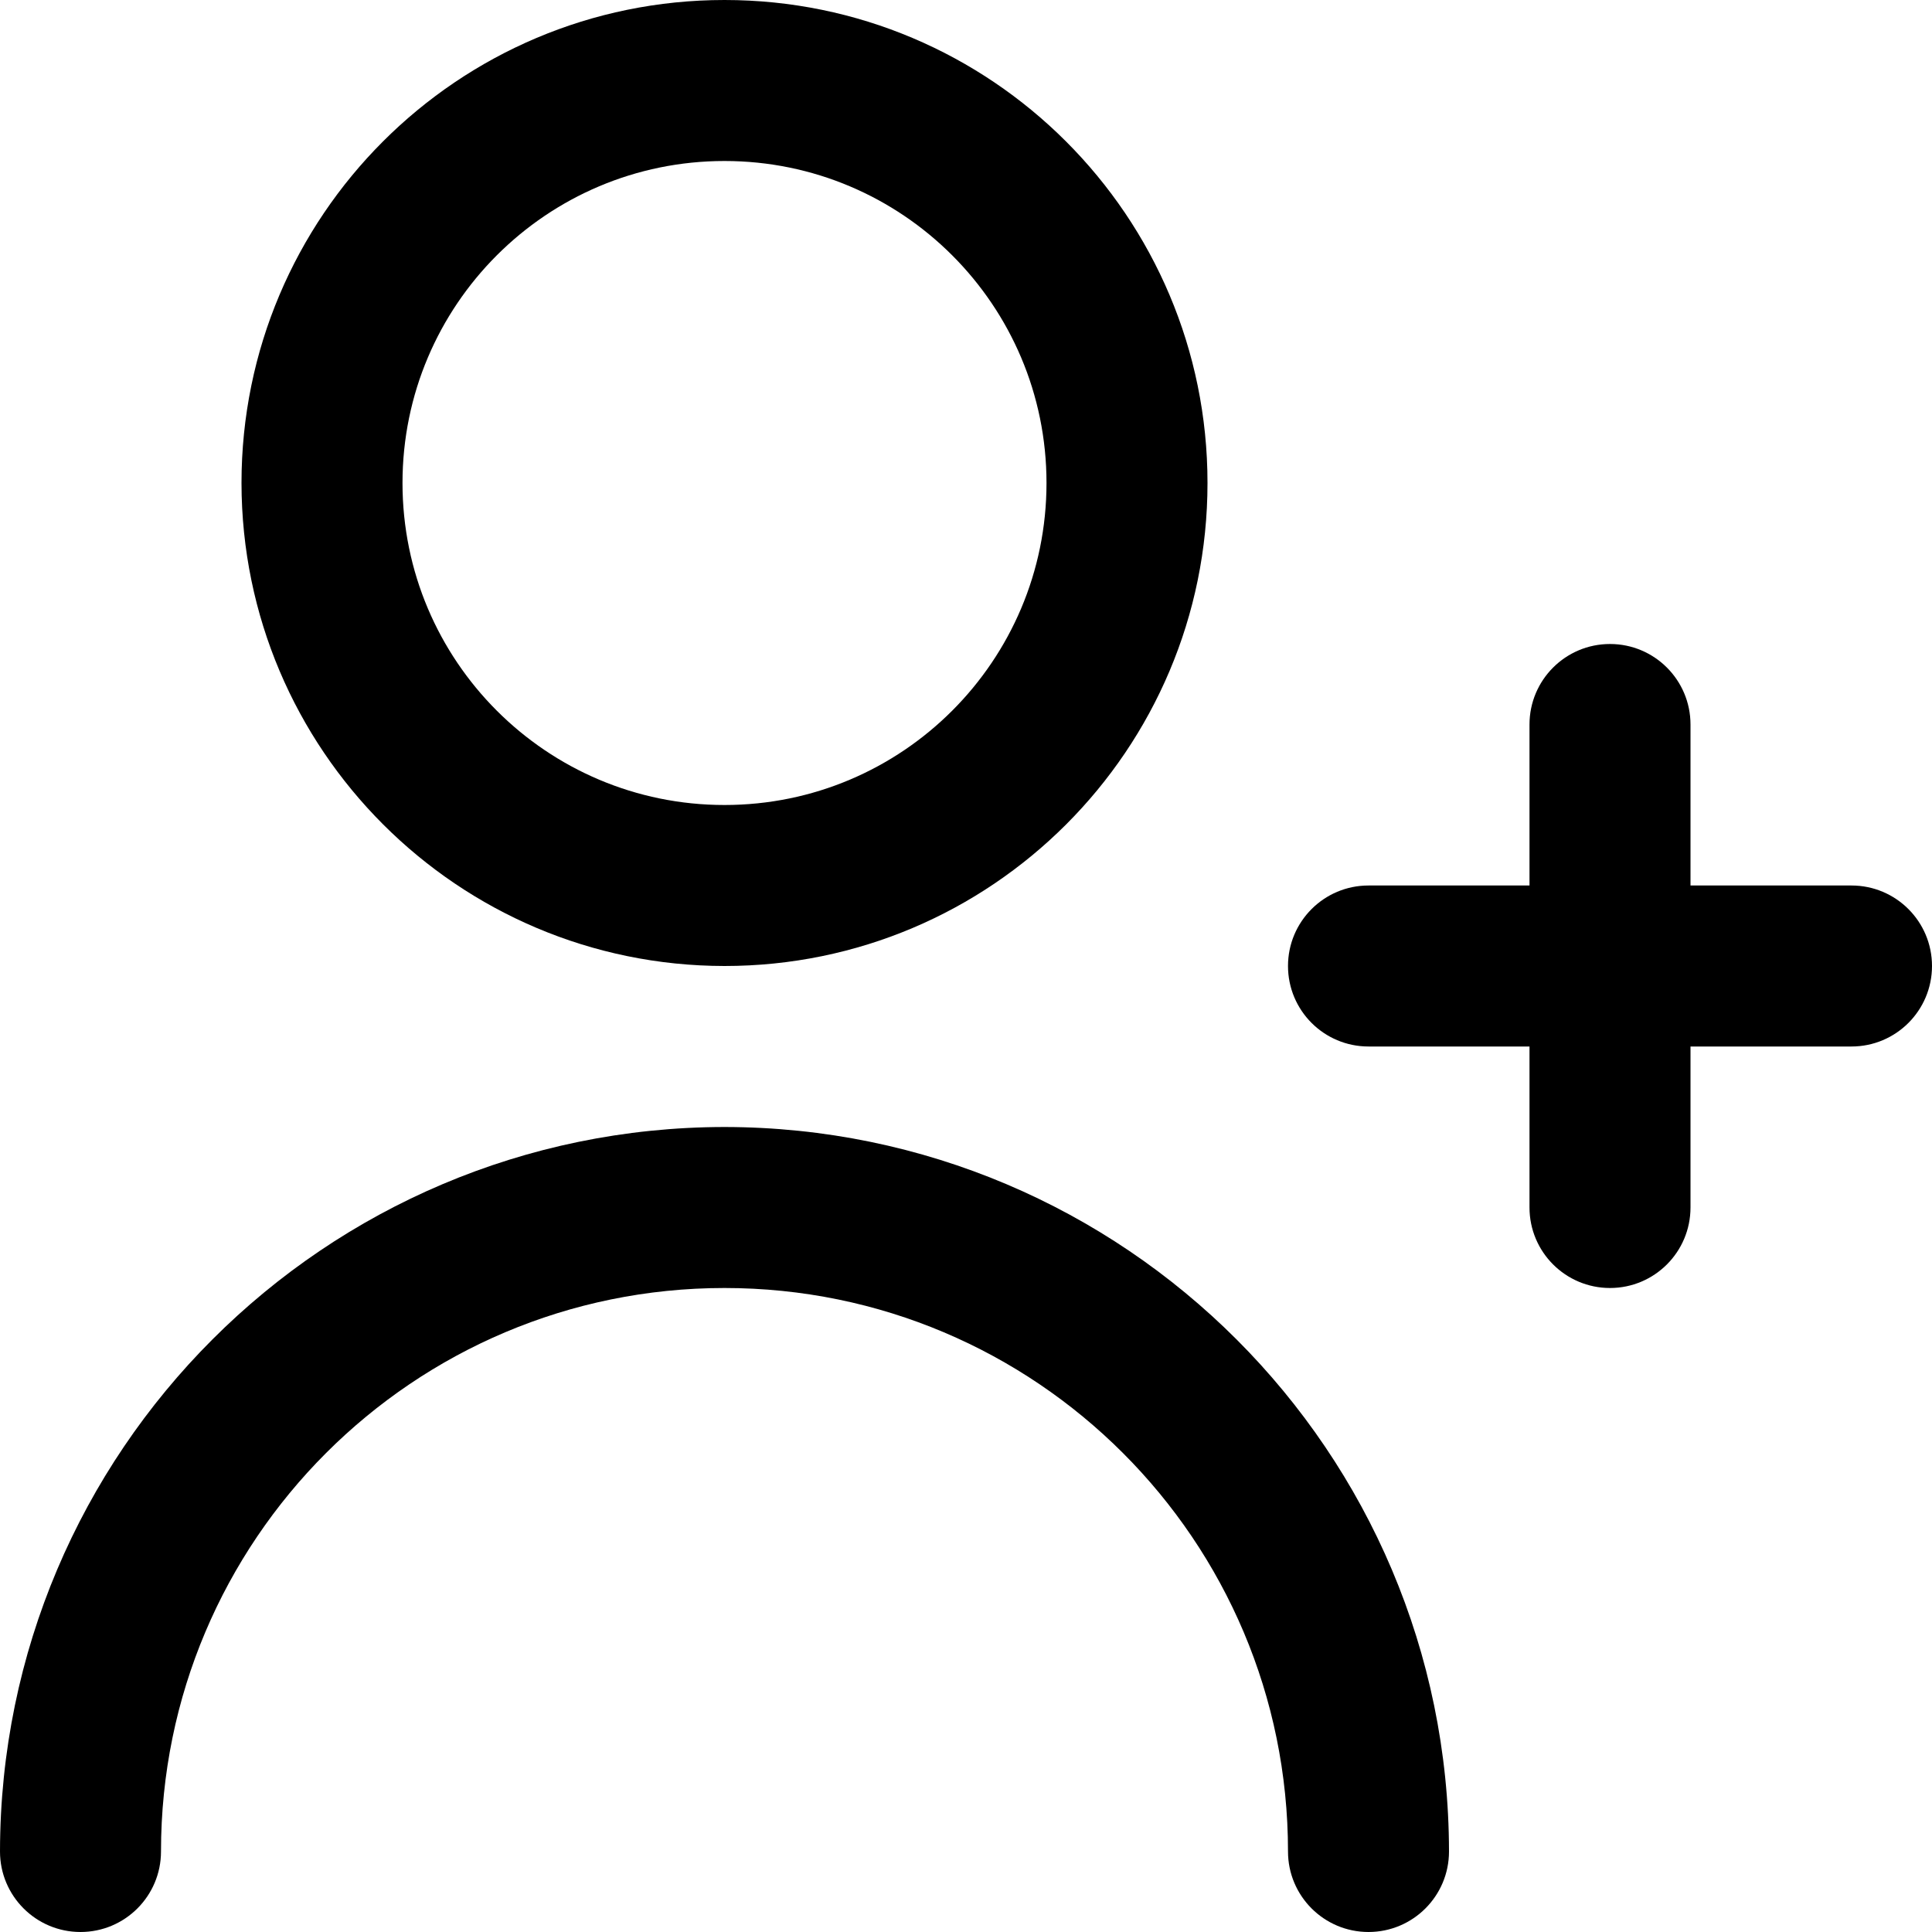
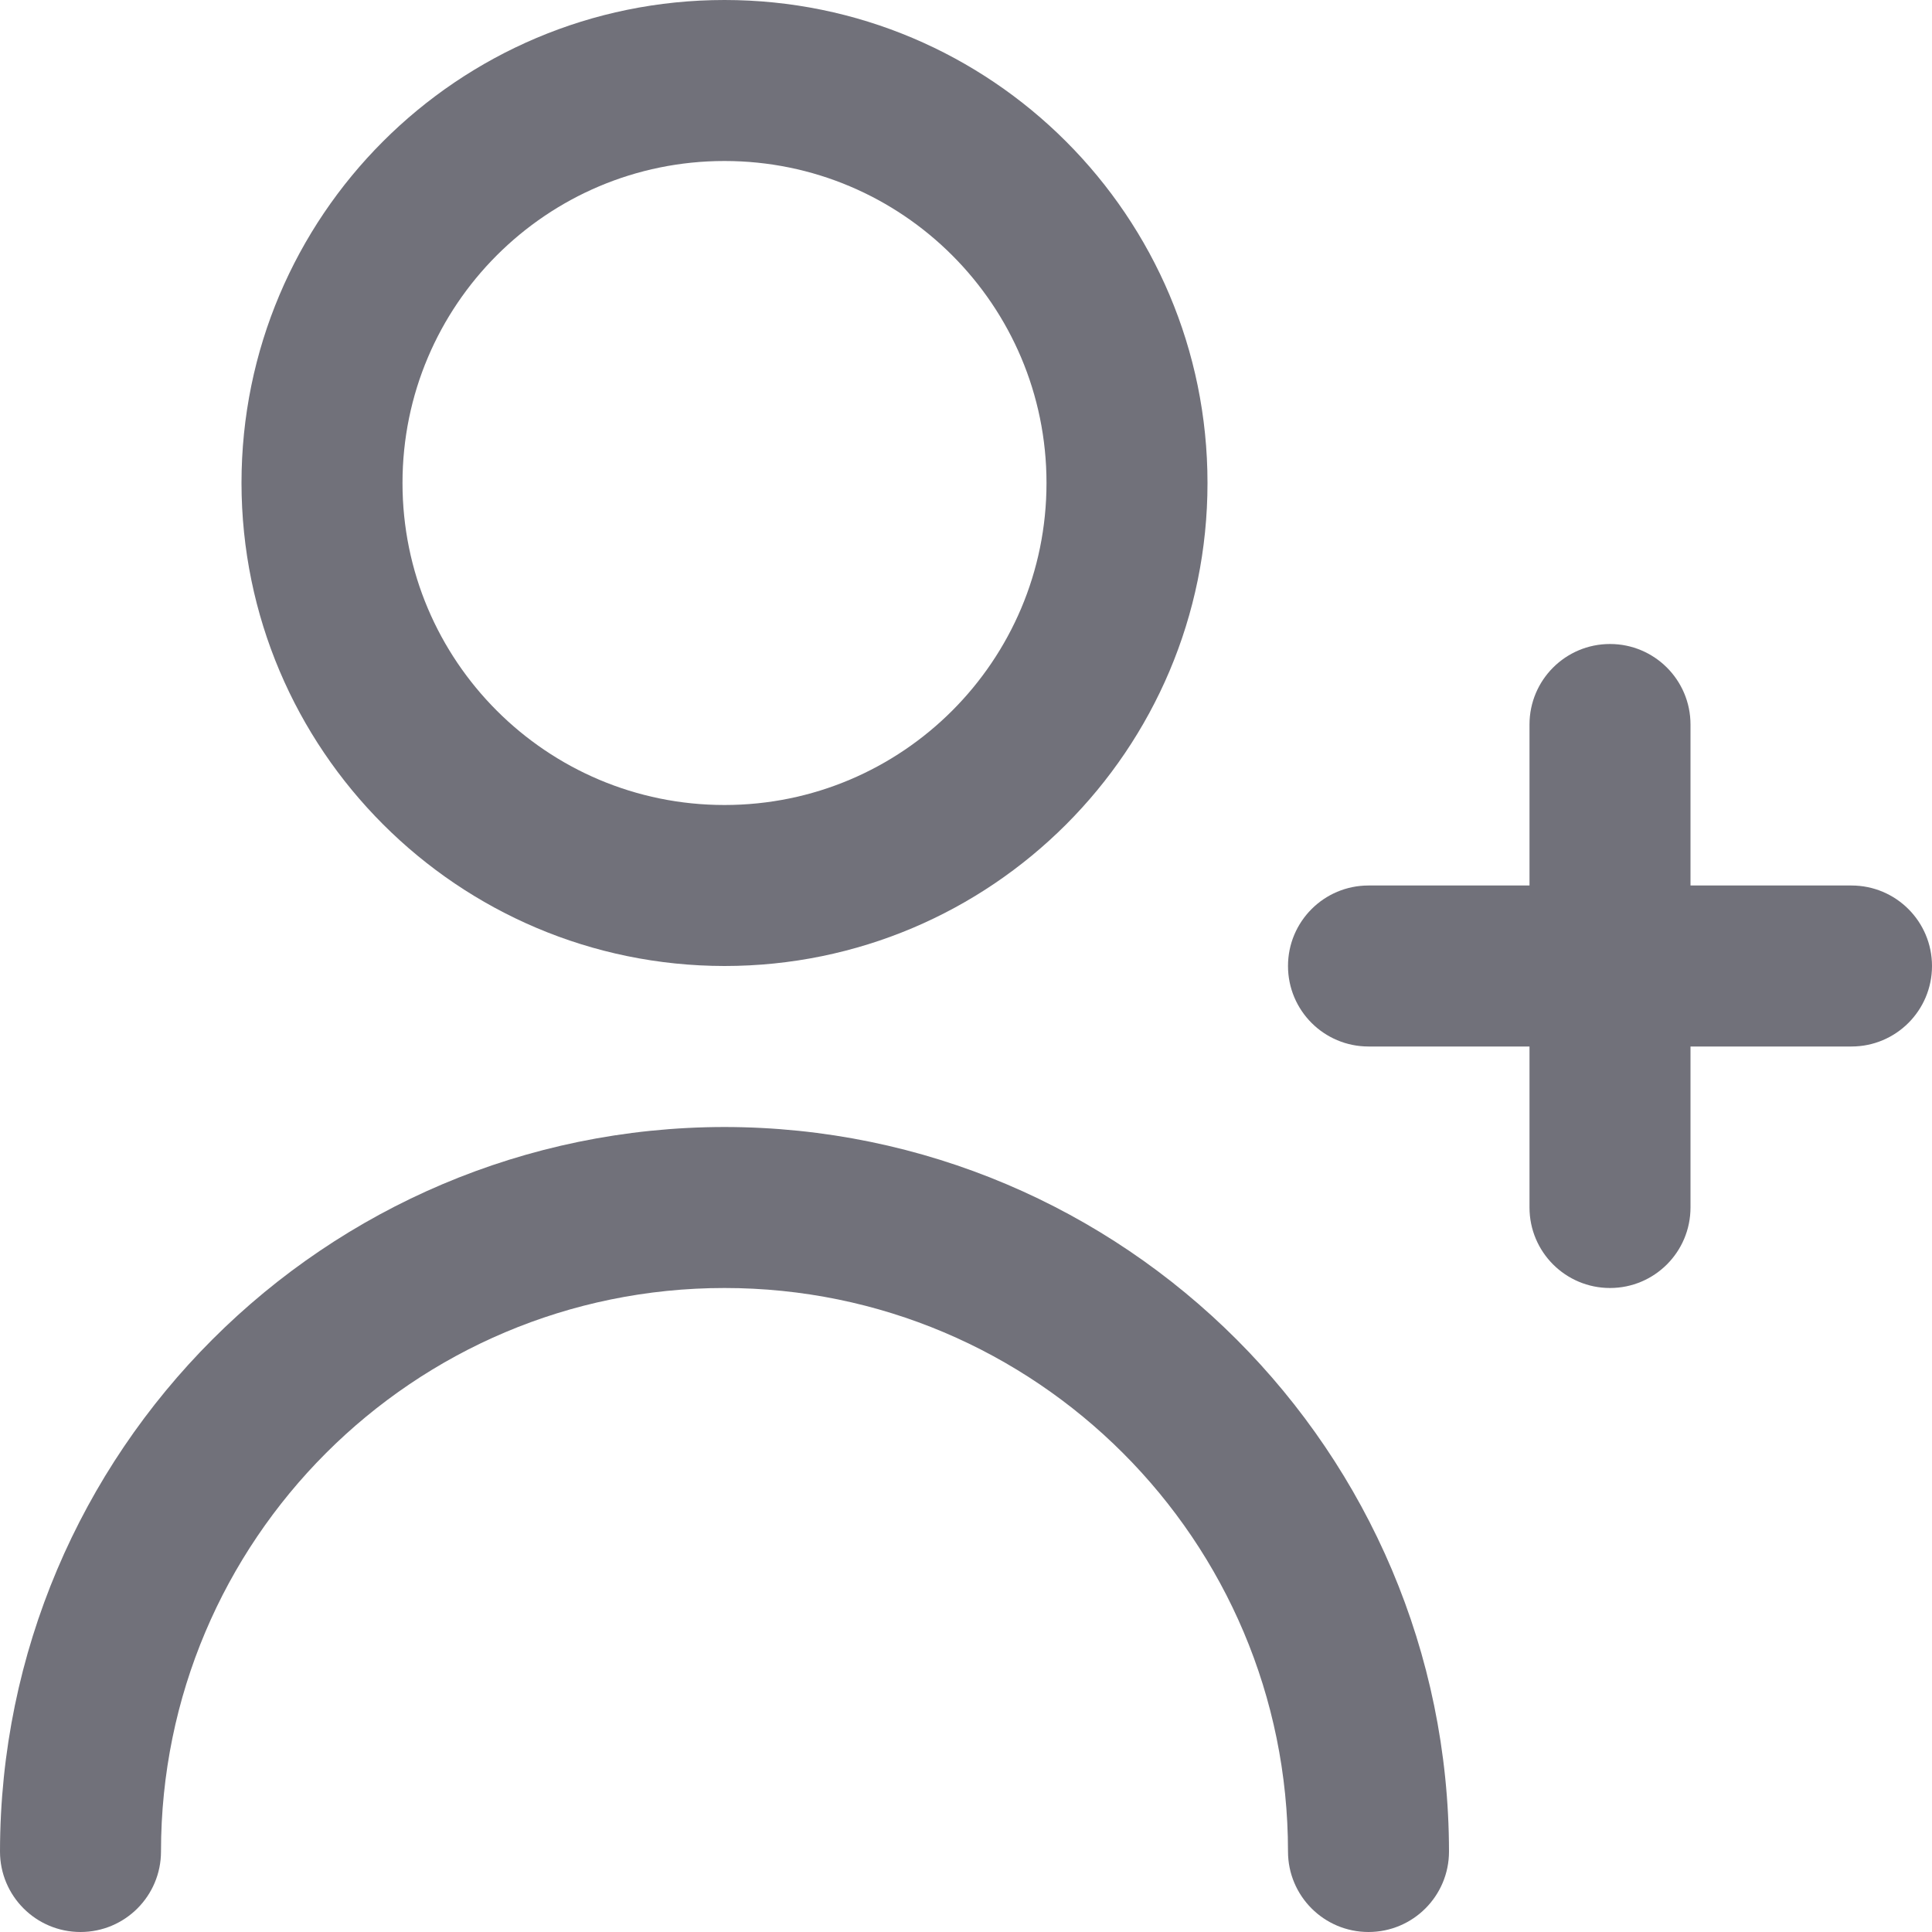
- <svg xmlns="http://www.w3.org/2000/svg" id="Outline" viewBox="0 0 24 24" width="512" height="512">
-   <path d="M23,11H21V9a1,1,0,0,0-2,0v2H17a1,1,0,0,0,0,2h2v2a1,1,0,0,0,2,0V13h2a1,1,0,0,0,0-2Z" />
-   <path d="M9,12A6,6,0,1,0,3,6,6.006,6.006,0,0,0,9,12ZM9,2A4,4,0,1,1,5,6,4,4,0,0,1,9,2Z" />
-   <path d="M9,14a9.01,9.01,0,0,0-9,9,1,1,0,0,0,2,0,7,7,0,0,1,14,0,1,1,0,0,0,2,0A9.01,9.01,0,0,0,9,14Z" />
+ <svg xmlns="http://www.w3.org/2000/svg" viewBox="0 0 24 24">
+   <g fill="#71717a">
+     <path d="M23,11H21V9a1,1,0,0,0-2,0v2H17a1,1,0,0,0,0,2h2v2a1,1,0,0,0,2,0V13h2a1,1,0,0,0,0-2Z" />
+     <path d="M9,12A6,6,0,1,0,3,6,6.006,6.006,0,0,0,9,12ZM9,2A4,4,0,1,1,5,6,4,4,0,0,1,9,2Z" />
+     <path d="M9,14a9.01,9.01,0,0,0-9,9,1,1,0,0,0,2,0,7,7,0,0,1,14,0,1,1,0,0,0,2,0A9.01,9.01,0,0,0,9,14Z" />
+   </g>
</svg>
